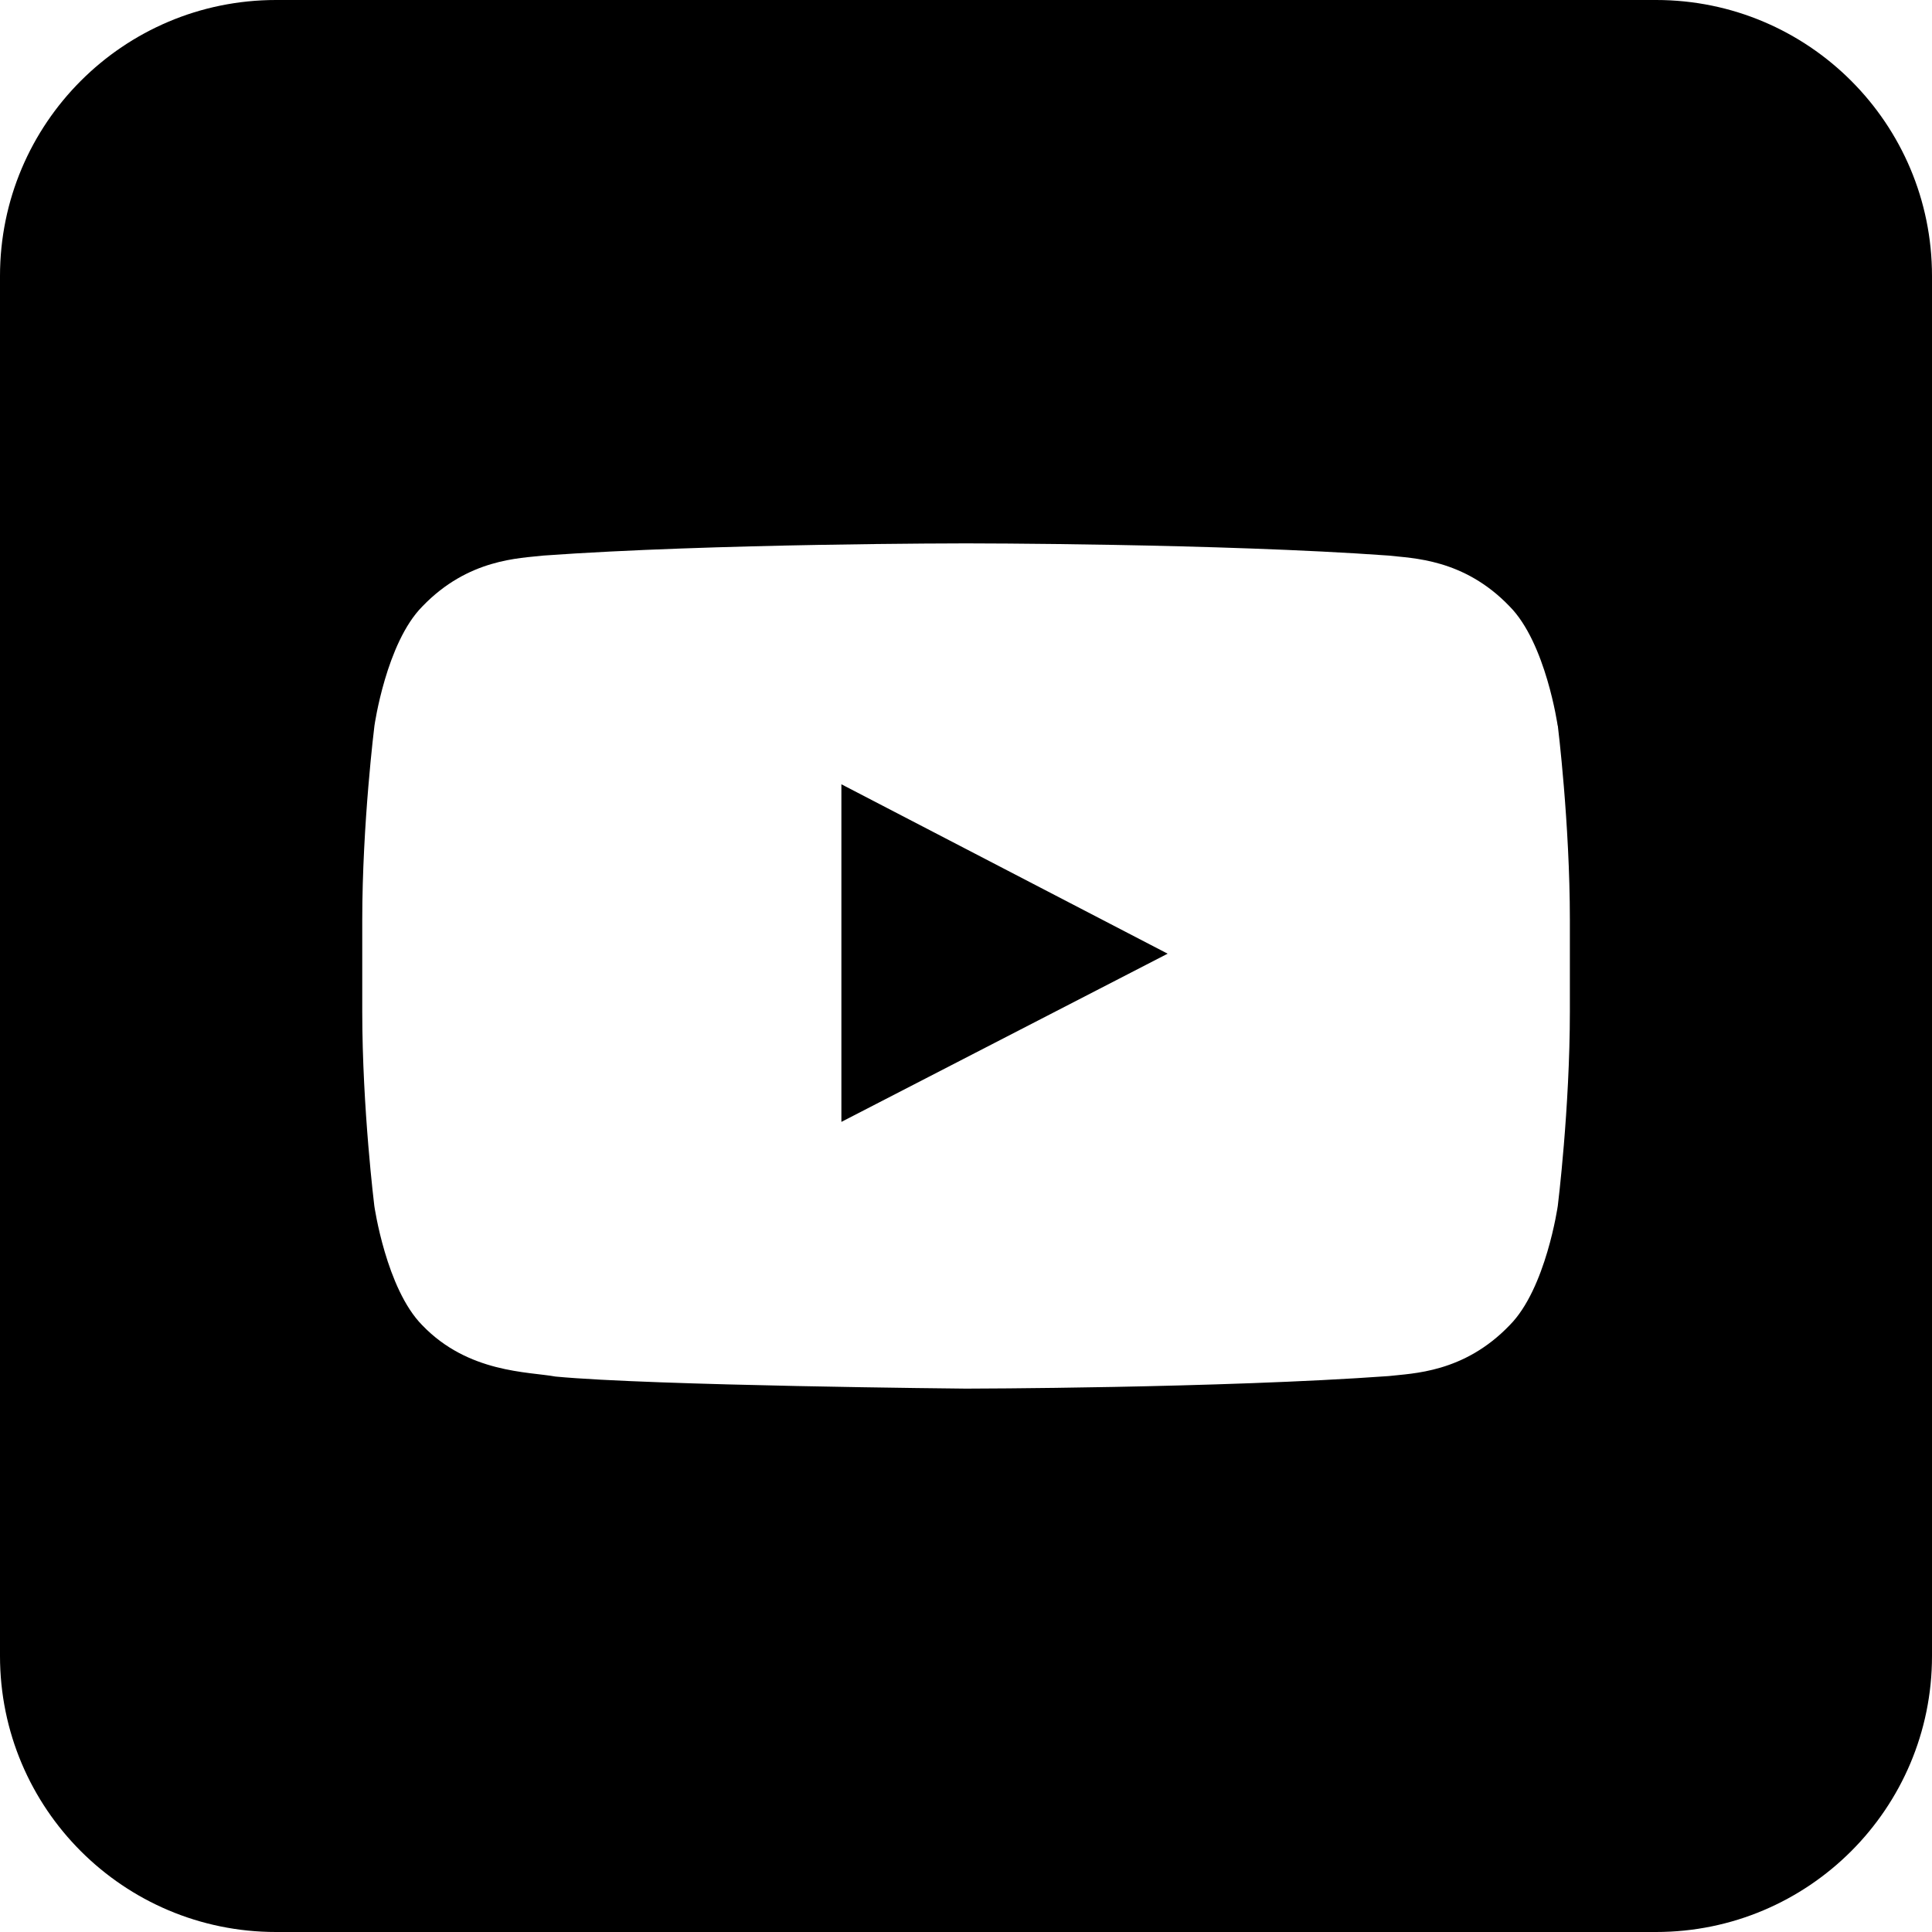
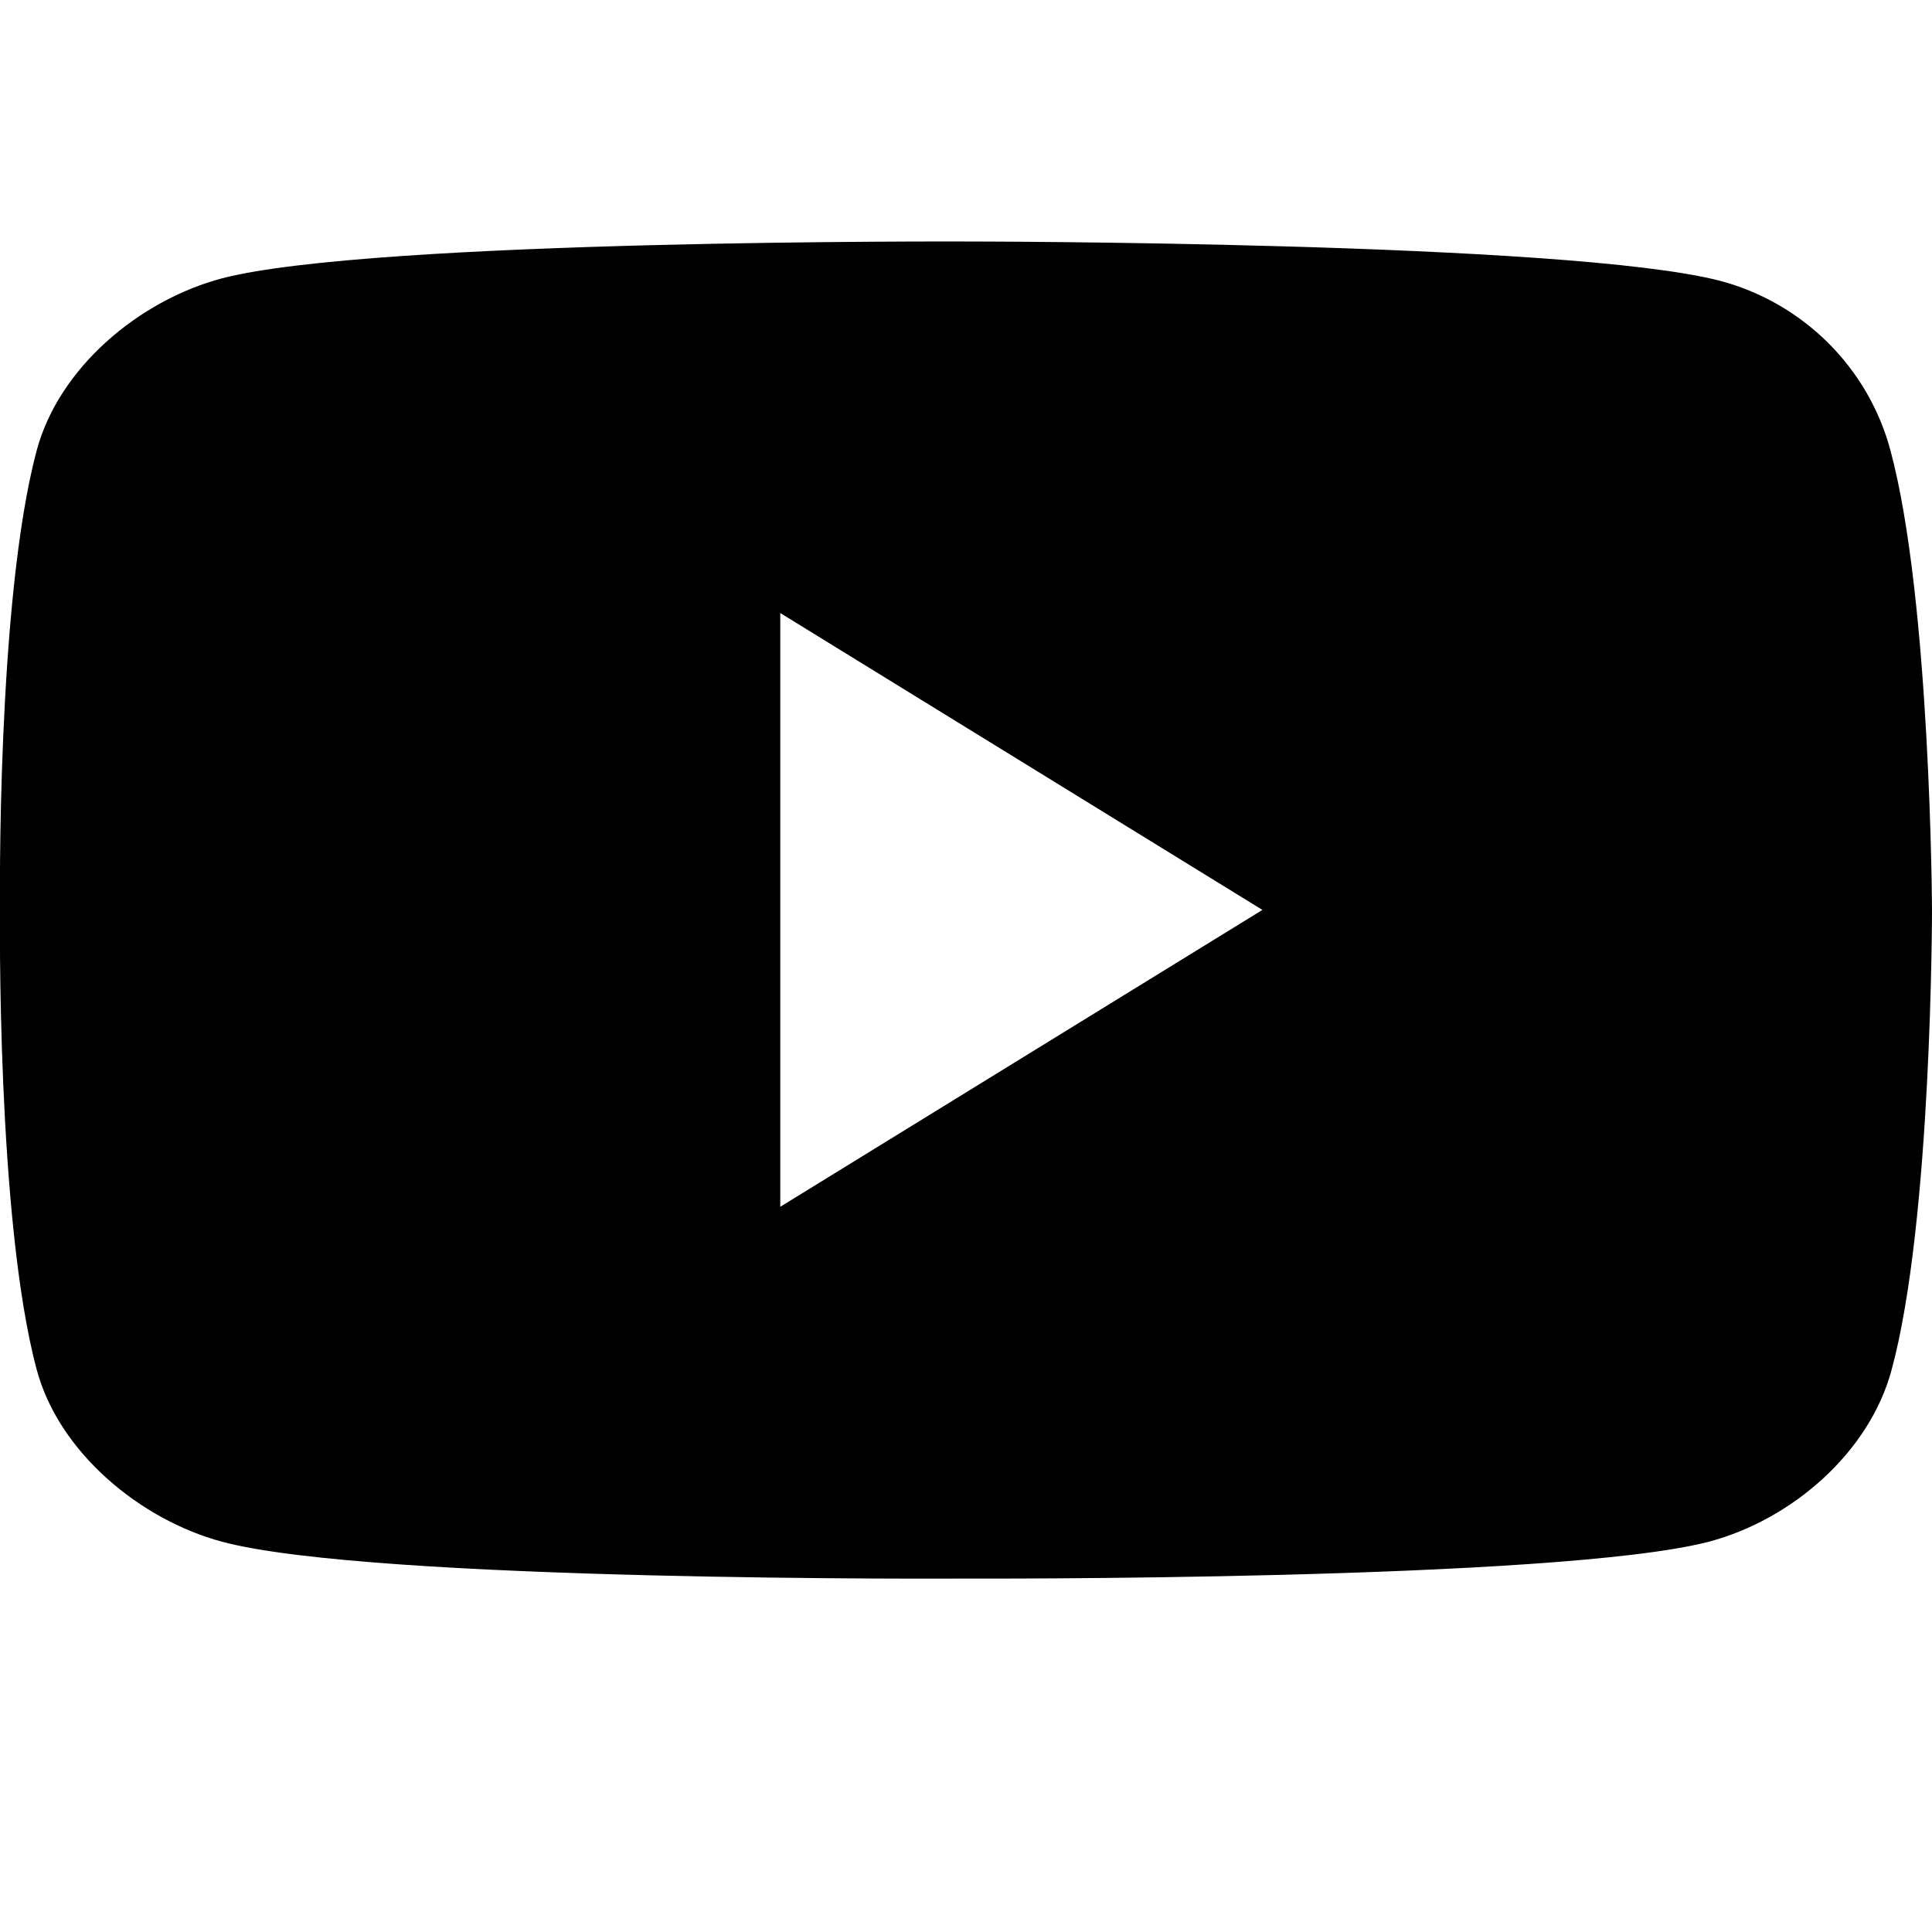
<svg xmlns="http://www.w3.org/2000/svg" id="icon-logo-youtube" viewBox="0 0 16 16">
-   <path d="M2.286 0h11.429C14.977 0 16 1.023 16 2.286v11.429C16 14.977 14.977 16 13.714 16H2.286C1.023 16 0 14.977 0 13.714V2.286C0 1.023 1.023 0 2.286 0zm4.682 9.291l-0-2.796 2.702 1.403L6.968 9.291zM12.9 6.01s-.098-.686-.398-.988c-.38-.397-.807-.398-1.002-.421C10.101 4.5 8.002 4.5 8.002 4.5h-.004s-2.099 0-3.498.101c-.196.023-.622.025-1.002.421-.3.302-.397.988-.397.988S3 6.816 3 7.621v.755c0 .805.1 1.611.1 1.611s.098.686.397.988c.381.397.88.384 1.103.425.8.076 3.4.1 3.4.1s2.101-.003 3.501-.104c.195-.023.622-.025 1.002-.422.3-.302.398-.988.398-.988s.1-.805.1-1.611v-.755c0-.805-.1-1.611-.1-1.611z" fill-rule="evenodd" />
+   <path d="M14.243 2.325c.691.183 1.229.721 1.412 1.402C15.99 4.966 16 7.537 16 7.537s0 2.58-.335 3.809c-.183.681-.823 1.239-1.514 1.422-1.25.325-6.156.305-6.156.305s-4.906.03-6.156-.305c-.681-.183-1.351-.742-1.534-1.422-.335-1.239-.305-3.809-.305-3.809S-.03 4.966.305 3.727C.488 3.047 1.149 2.488 1.839 2.305c1.249-.325 6.156-.305 6.156-.305s4.998 0 6.247.325zm-3.789 5.211l-3.992 2.458v-4.917l3.992 2.458z" fill-rule="evenodd" />
</svg>
